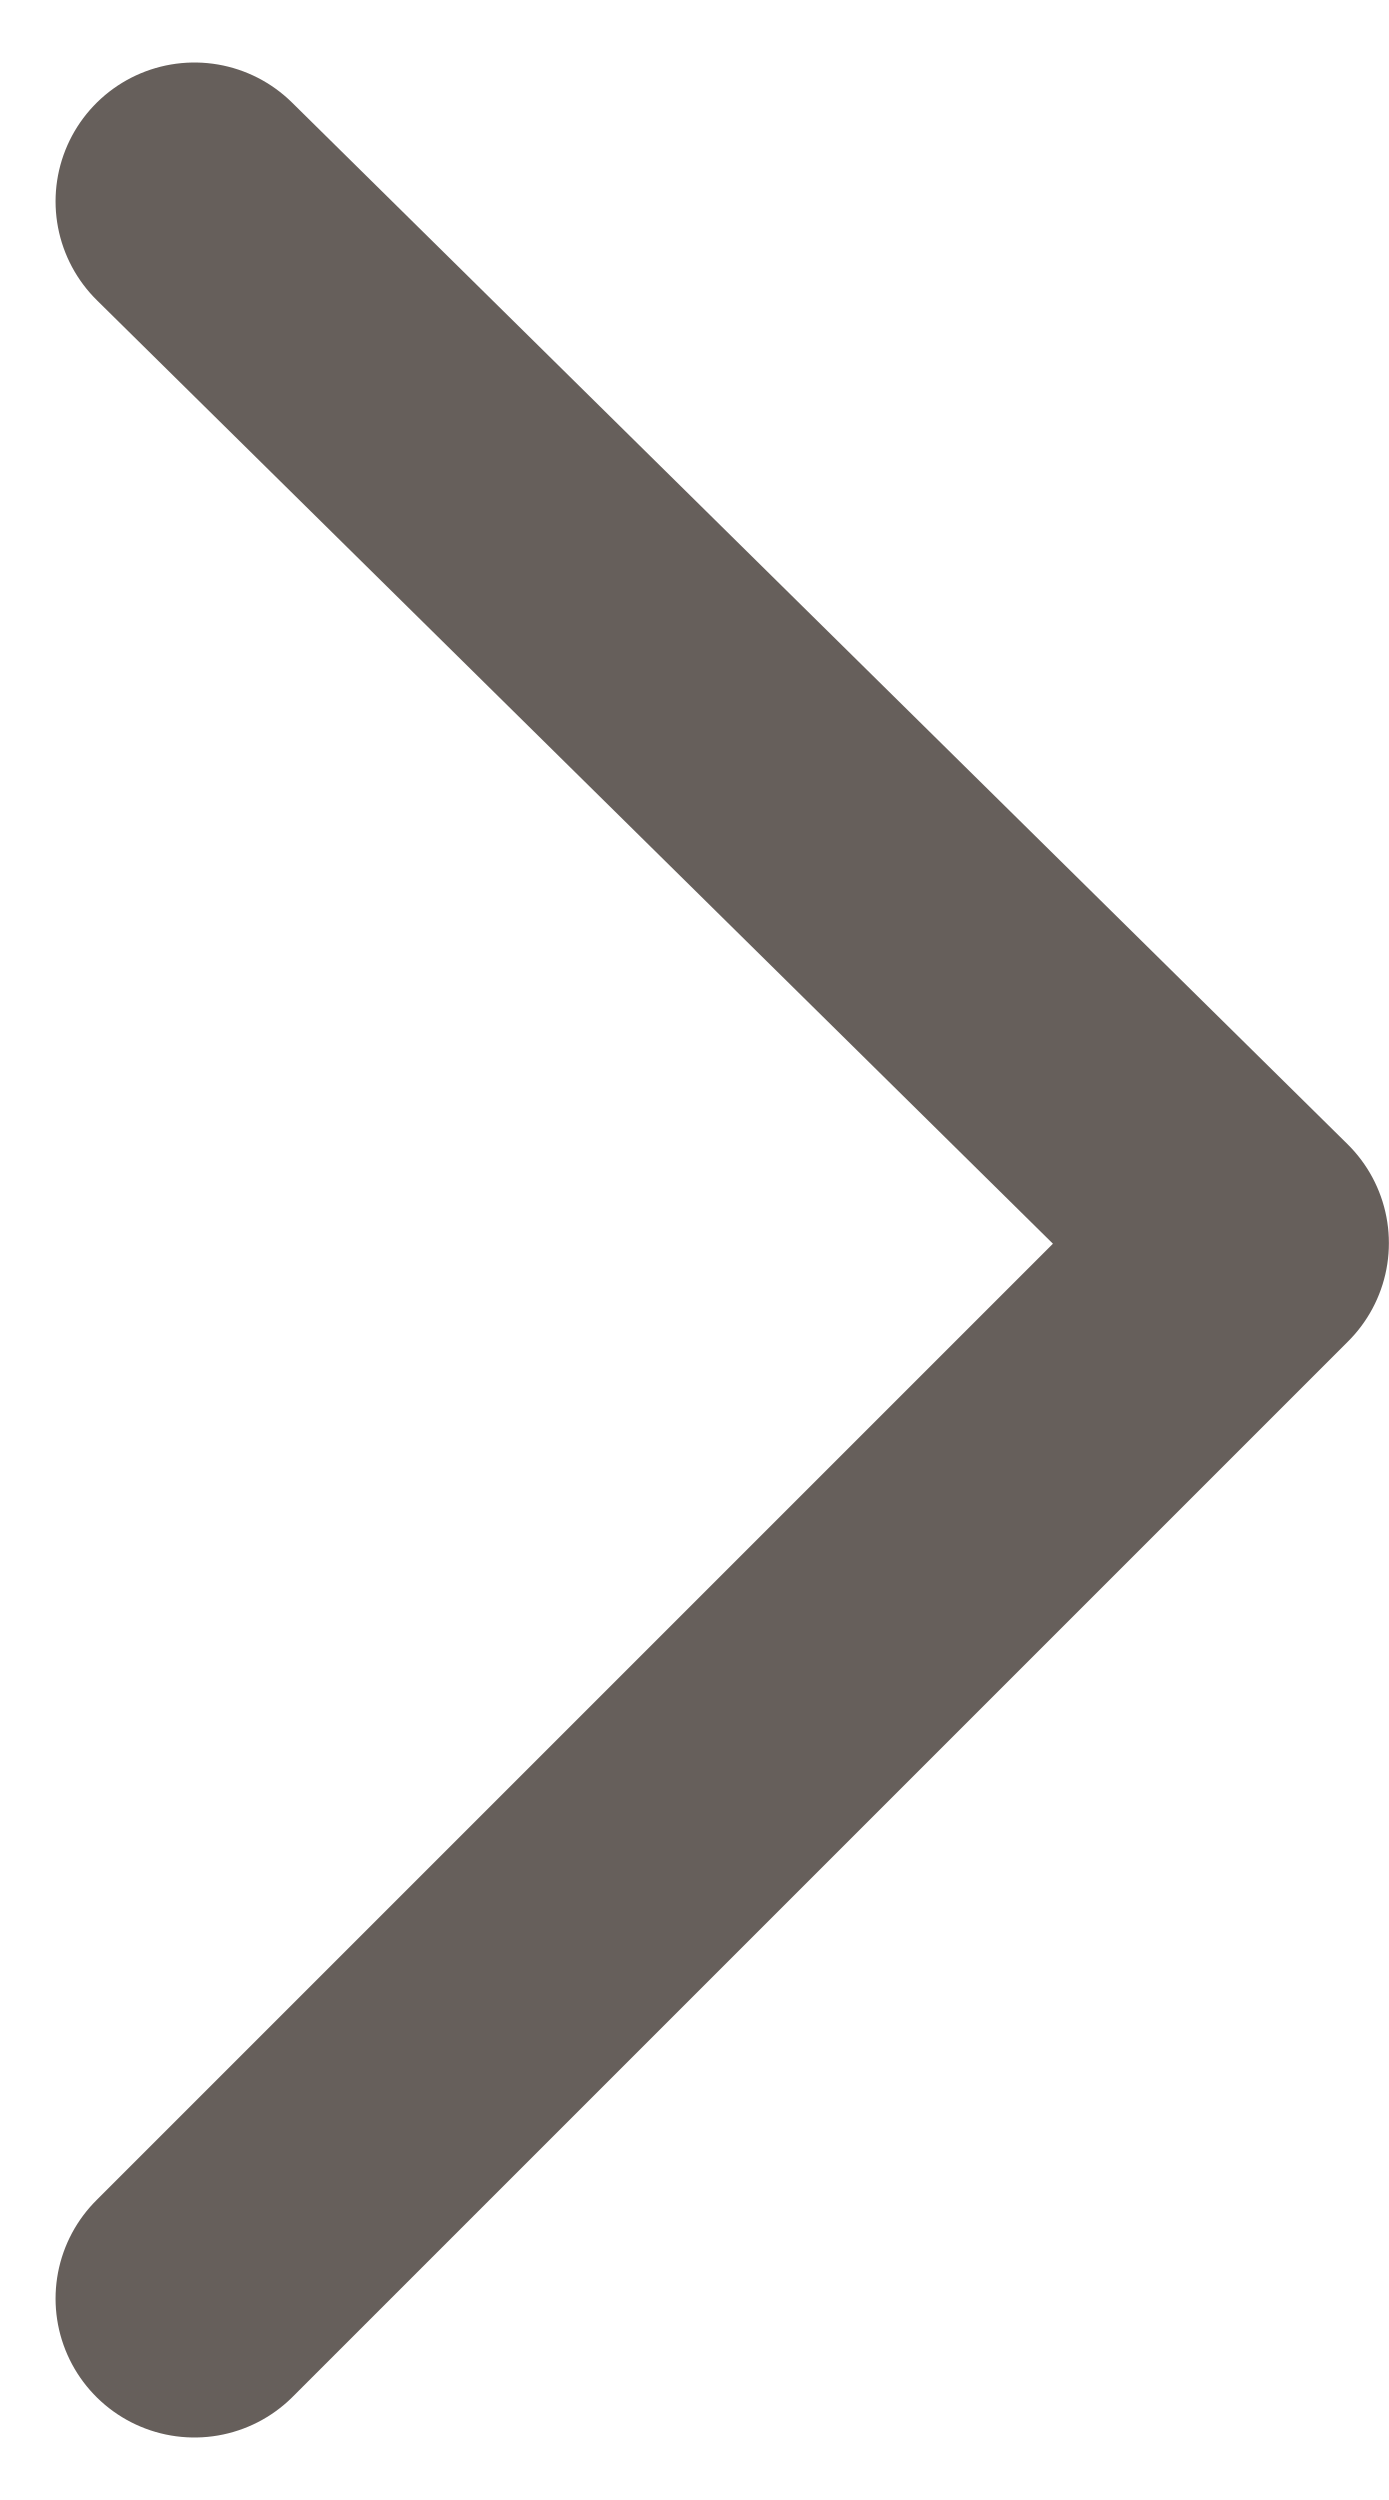
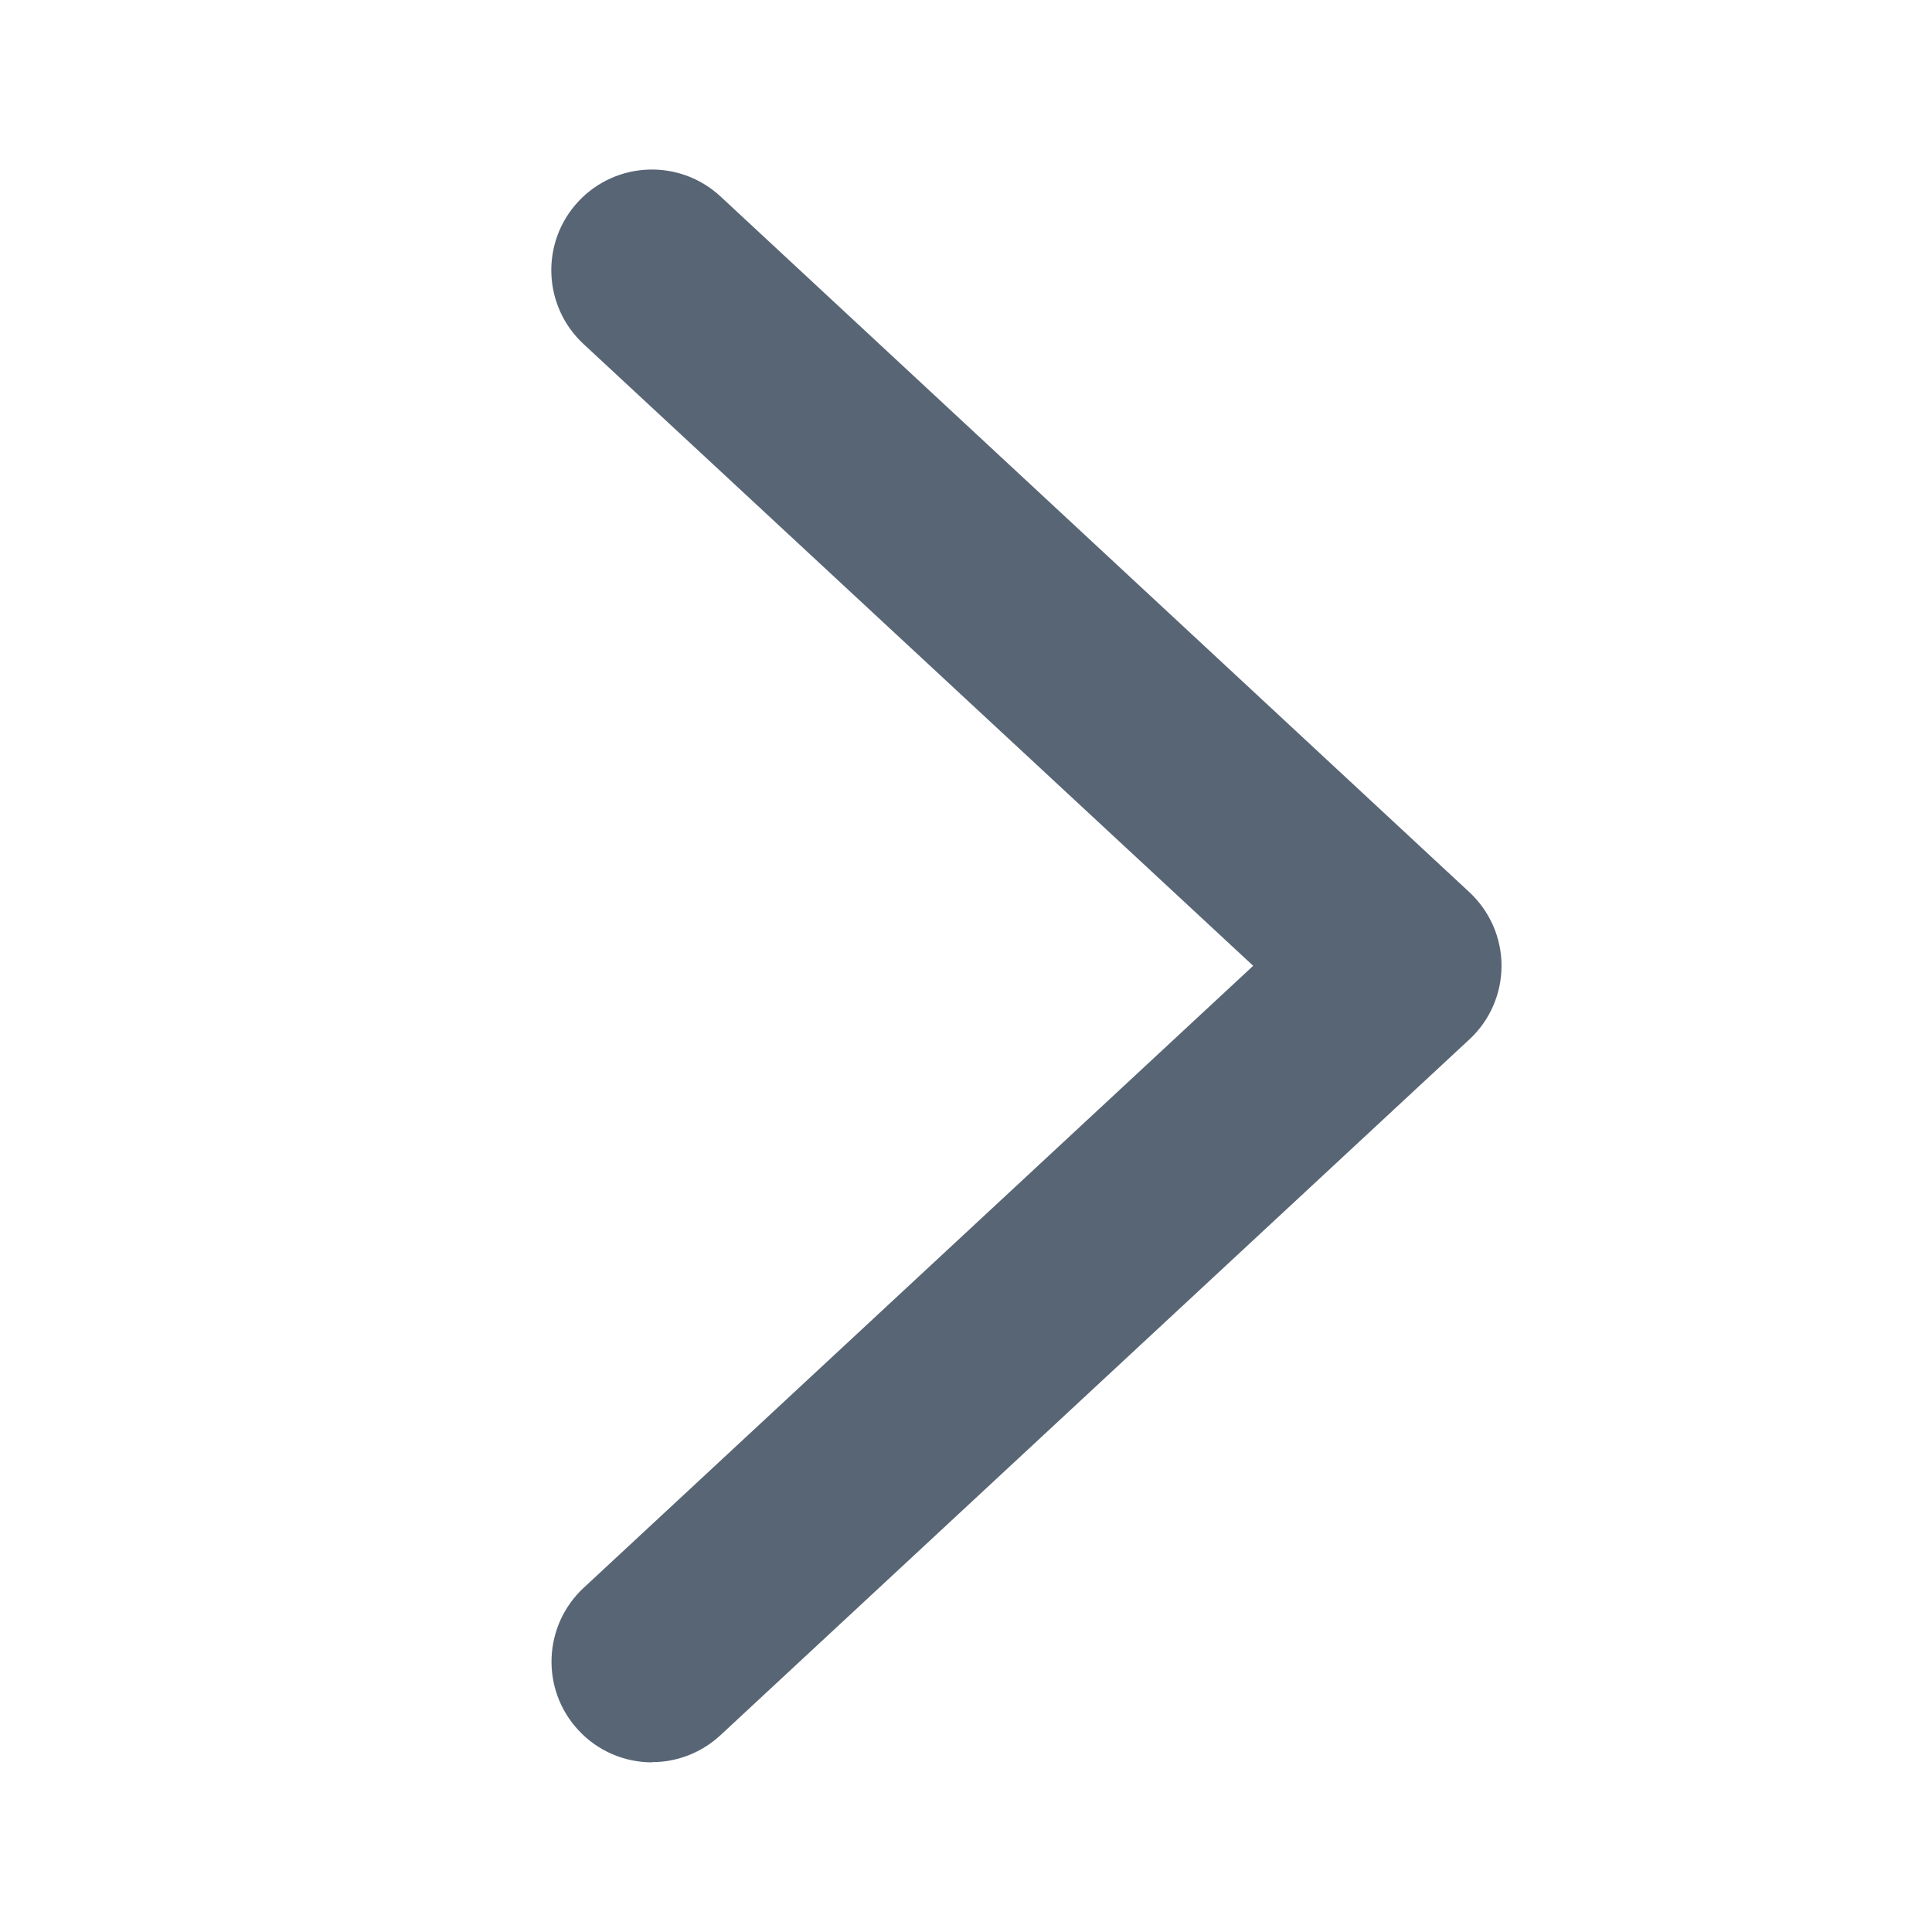
- <svg xmlns="http://www.w3.org/2000/svg" width="10" height="18" viewBox="0 0 10 18" fill="none">
-   <path d="M1.4 1.45L9 8.95L1.4 16.55" stroke="#665F5B" stroke-width="2" stroke-miterlimit="10" stroke-linecap="round" stroke-linejoin="round" />
+ <svg xmlns="http://www.w3.org/2000/svg" id="_레이어_1" data-name="레이어 1" viewBox="0 0 96 96">
+   <defs>
+     <style>
+       .cls-1 {
+         fill: #586575;
+       }
+     </style>
+   </defs>
+   <path class="cls-1" d="M32.4,87.57c-1.34,0-2.68-.54-3.66-1.6-1.88-2.02-1.76-5.19.26-7.07l33.27-30.91L28.99,17.09c-2.02-1.88-2.14-5.04-.26-7.07,1.88-2.02,5.04-2.14,7.07-.26l37.21,34.57c1.02.95,1.6,2.27,1.6,3.66s-.58,2.72-1.6,3.66l-37.21,34.57c-.96.89-2.18,1.34-3.4,1.34Z" />
</svg>
